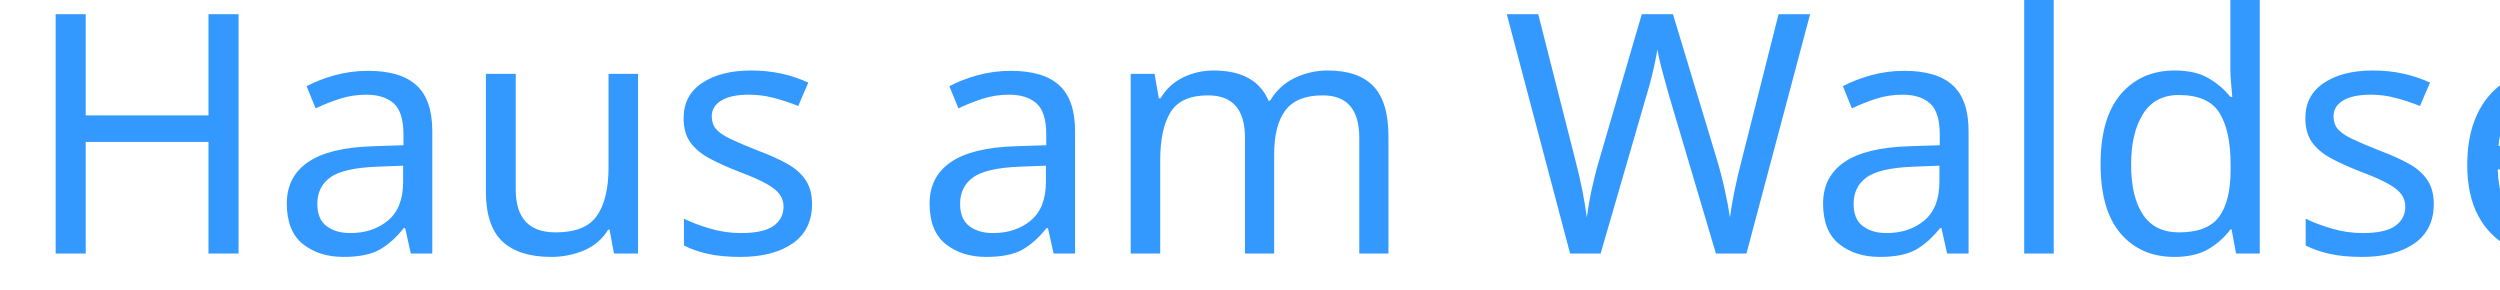
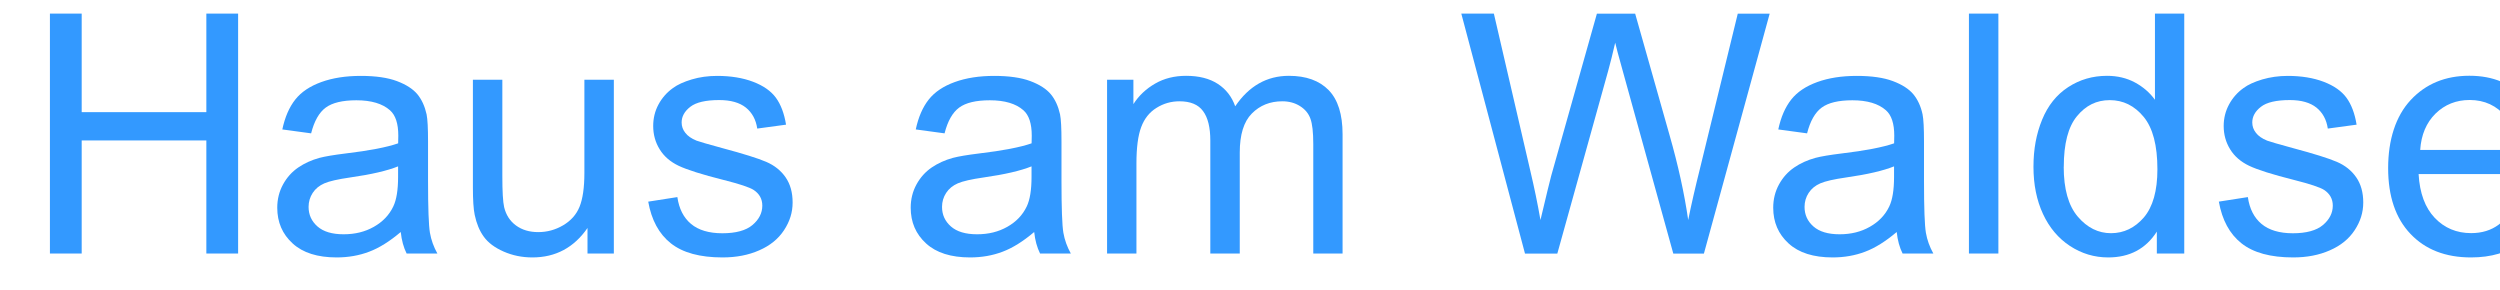
<svg xmlns="http://www.w3.org/2000/svg" id="Ebene_1" version="1.1" viewBox="0 0 345.53 40">
  <defs>
    <style>
      .st0 {
+         isolation: isolate;
+       }
+ 
+       .st1 {
        fill: #39f;
-         font-family: MyriadPro-Regular, 'Myriad Pro';
-         font-size: 46.32px;
      }
    </style>
  </defs>
-   <text class="st0" transform="translate(3.19 35.04)">
-     <tspan x="0" y="0">Haus am Waldsee</tspan>
-   </text>
+   <g class="st0">
+     <g class="st0">
+       <path class="st1" d="M6.9,35.04V1.88h4.39v13.62h17.23V1.88h4.39v33.16h-4.39v-15.63H11.29v15.63h-4.39Z" />
+       <path class="st1" d="M55.37,32.08c-1.51,1.28-2.96,2.19-4.35,2.71-1.39.53-2.89.79-4.49.79-2.64,0-4.67-.64-6.08-1.93-1.42-1.29-2.13-2.94-2.13-4.94,0-1.18.27-2.25.8-3.22s1.24-1.75,2.1-2.34c.87-.59,1.84-1.03,2.93-1.33.8-.21,2.01-.41,3.62-.61,3.29-.39,5.71-.86,7.26-1.4.02-.56.02-.91.02-1.06,0-1.66-.38-2.83-1.15-3.51-1.04-.92-2.59-1.38-4.64-1.38-1.92,0-3.33.34-4.24,1.01-.91.67-1.59,1.86-2.02,3.56l-3.98-.54c.36-1.7.96-3.08,1.79-4.13.83-1.05,2.03-1.85,3.6-2.42,1.57-.57,3.38-.85,5.45-.85s3.72.24,5,.72c1.28.48,2.22,1.09,2.83,1.82.6.73,1.02,1.65,1.27,2.77.14.69.2,1.95.2,3.75v5.43c0,3.78.09,6.18.26,7.18s.52,1.96,1.03,2.88h-4.25c-.42-.84-.69-1.83-.81-2.96ZM55.03,22.99c-1.48.6-3.69,1.12-6.65,1.54-1.67.24-2.86.51-3.55.81-.69.3-1.23.74-1.61,1.32-.38.58-.57,1.23-.57,1.93,0,1.09.41,1.99,1.23,2.71.82.72,2.02,1.08,3.61,1.08s2.96-.34,4.18-1.03c1.22-.69,2.12-1.62,2.69-2.82.44-.92.66-2.28.66-4.07v-1.49Z" />
+       <path class="st1" d="M81.2,35.04v-3.53c-1.87,2.71-4.41,4.07-7.62,4.07-1.42,0-2.74-.27-3.97-.81-1.23-.54-2.14-1.22-2.74-2.05-.6-.82-1.01-1.83-1.26-3.02-.17-.8-.25-2.07-.25-3.8v-14.88h4.07v13.32c0,2.13.08,3.56.25,4.3.26,1.07.8,1.91,1.63,2.52.83.61,1.85.92,3.08.92s2.37-.31,3.44-.94c1.07-.63,1.83-1.48,2.27-2.56s.67-2.64.67-4.69v-12.87h4.07v24.02h-3.64Z" />
+       <path class="st1" d="M89.59,27.87l4.03-.63c.23,1.61.86,2.85,1.89,3.71,1.03.86,2.48,1.29,4.33,1.29s3.26-.38,4.16-1.14c.9-.76,1.36-1.66,1.36-2.68,0-.92-.4-1.64-1.2-2.17-.56-.36-1.94-.82-4.16-1.38-2.99-.75-5.05-1.41-6.21-1.96-1.15-.55-2.03-1.31-2.62-2.28-.6-.97-.89-2.05-.89-3.22,0-1.07.24-2.06.73-2.97.49-.91,1.16-1.67,2-2.27.63-.47,1.5-.86,2.59-1.19s2.27-.49,3.52-.49c1.88,0,3.54.27,4.96.81s2.48,1.28,3.16,2.21c.68.93,1.15,2.17,1.4,3.72l-3.98.54c-.18-1.24-.71-2.2-1.57-2.9-.87-.69-2.09-1.04-3.68-1.04-1.87,0-3.2.31-4,.93-.8.62-1.2,1.34-1.2,2.17,0,.53.17,1,.5,1.42.33.44.85.8,1.56,1.09.41.15,1.61.5,3.6,1.04,2.88.77,4.89,1.4,6.03,1.89,1.14.49,2.03,1.2,2.68,2.14.65.94.97,2.1.97,3.48s-.4,2.63-1.19,3.83c-.79,1.2-1.93,2.13-3.43,2.78-1.49.66-3.18.98-5.07.98-3.12,0-5.5-.65-7.14-1.95-1.64-1.3-2.68-3.22-3.13-5.77Z" />
+       <path class="st1" d="M142.92,32.08c-1.51,1.28-2.96,2.19-4.35,2.71-1.39.53-2.89.79-4.49.79-2.64,0-4.67-.64-6.08-1.93-1.42-1.29-2.13-2.94-2.13-4.94,0-1.18.27-2.25.8-3.22s1.24-1.75,2.1-2.34c.87-.59,1.84-1.03,2.93-1.33.8-.21,2.01-.41,3.62-.61,3.29-.39,5.71-.86,7.26-1.4.02-.56.02-.91.02-1.06,0-1.66-.38-2.83-1.15-3.51-1.04-.92-2.59-1.38-4.64-1.38-1.92,0-3.33.34-4.24,1.01-.91.67-1.59,1.86-2.02,3.56l-3.98-.54c.36-1.7.96-3.08,1.79-4.13.83-1.05,2.03-1.85,3.6-2.42,1.57-.57,3.38-.85,5.45-.85s3.72.24,5,.72c1.28.48,2.22,1.09,2.83,1.82.6.73,1.02,1.65,1.27,2.77.14.69.2,1.95.2,3.75v5.43c0,3.78.09,6.18.26,7.18s.52,1.96,1.03,2.88h-4.25c-.42-.84-.69-1.83-.81-2.96ZM142.58,22.99c-1.48.6-3.69,1.12-6.65,1.54-1.67.24-2.86.51-3.55.81-.69.3-1.23.74-1.61,1.32-.38.58-.57,1.23-.57,1.93,0,1.09.41,1.99,1.23,2.71.82.72,2.02,1.08,3.61,1.08s2.96-.34,4.18-1.03c1.22-.69,2.12-1.62,2.69-2.82.44-.92.66-2.28.66-4.07v-1.49Z" />
+       <path class="st1" d="M153.01,35.04V11.02h3.64v3.37c.75-1.18,1.76-2.12,3.01-2.84,1.25-.72,2.68-1.07,4.27-1.07,1.78,0,3.24.37,4.38,1.11,1.14.74,1.94,1.77,2.41,3.1,1.9-2.8,4.37-4.21,7.42-4.21,2.38,0,4.21.66,5.5,1.98,1.28,1.32,1.92,3.35,1.92,6.09v16.49h-4.05v-15.13c0-1.63-.13-2.8-.4-3.52-.26-.72-.74-1.29-1.44-1.73s-1.51-.66-2.44-.66c-1.69,0-3.09.56-4.21,1.69s-1.67,2.92-1.67,5.39v13.96h-4.07v-15.61c0-1.81-.33-3.17-1-4.07-.66-.91-1.75-1.36-3.26-1.36-1.15,0-2.21.3-3.18.91-.97.6-1.68,1.49-2.11,2.65-.44,1.16-.66,2.83-.66,5.02v12.46h-4.07Z" />
+       <path class="st1" d="M210.77,35.04L201.97,1.88h4.5l5.04,21.74c.54,2.28,1.01,4.54,1.4,6.79.84-3.54,1.34-5.59,1.49-6.13l6.31-22.39h5.29l4.75,16.78c1.19,4.16,2.05,8.07,2.58,11.74.42-2.1.97-4.5,1.65-7.21l5.2-21.31h4.41l-9.09,33.16h-4.23l-6.99-25.26c-.59-2.11-.94-3.41-1.04-3.89-.35,1.52-.67,2.82-.97,3.89l-7.03,25.26h-4.48Z" />
+       <path class="st1" d="M262.13,32.08c-1.51,1.28-2.96,2.19-4.35,2.71-1.39.53-2.89.79-4.49.79-2.64,0-4.67-.64-6.08-1.93-1.42-1.29-2.13-2.94-2.13-4.94,0-1.18.27-2.25.8-3.22s1.24-1.75,2.1-2.34,1.84-1.03,2.93-1.33c.8-.21,2-.41,3.62-.61,3.29-.39,5.71-.86,7.26-1.4.01-.56.02-.91.02-1.06,0-1.66-.38-2.83-1.15-3.51-1.04-.92-2.59-1.38-4.64-1.38-1.92,0-3.33.34-4.24,1.01-.91.67-1.59,1.86-2.02,3.56l-3.98-.54c.36-1.7.96-3.08,1.79-4.13s2.03-1.85,3.6-2.42,3.38-.85,5.45-.85,3.72.24,5,.72c1.28.48,2.22,1.09,2.83,1.82.6.73,1.03,1.65,1.27,2.77.14.69.2,1.95.2,3.75v5.43c0,3.78.09,6.18.26,7.18.17,1,.52,1.96,1.03,2.88h-4.25c-.42-.84-.69-1.83-.81-2.96ZM261.79,22.99c-1.48.6-3.69,1.12-6.65,1.54-1.67.24-2.86.51-3.55.81-.69.3-1.23.74-1.61,1.32-.38.58-.57,1.23-.57,1.93,0,1.09.41,1.99,1.23,2.71.82.72,2.02,1.08,3.61,1.08s2.96-.34,4.18-1.03c1.22-.69,2.12-1.62,2.69-2.82.44-.92.66-2.28.66-4.07v-1.49Z" />
+       <path class="st1" d="M272.13,35.04V1.88h4.07v33.16h-4.07Z" />
+       <path class="st1" d="M298.1,35.04v-3.03c-1.52,2.38-3.76,3.57-6.72,3.57-1.92,0-3.67-.53-5.28-1.58-1.61-1.06-2.85-2.53-3.73-4.42s-1.32-4.07-1.32-6.53.4-4.57,1.2-6.52c.8-1.95,2-3.45,3.6-4.49,1.6-1.04,3.38-1.56,5.36-1.56,1.45,0,2.74.31,3.87.92,1.13.61,2.05,1.41,2.76,2.39V1.88h4.05v33.16h-3.78ZM285.23,23.05c0,3.08.65,5.38,1.95,6.9,1.3,1.52,2.83,2.28,4.59,2.28s3.29-.73,4.54-2.18c1.24-1.46,1.87-3.67,1.87-6.66,0-3.29-.63-5.7-1.9-7.24-1.27-1.54-2.83-2.31-4.68-2.31s-3.32.74-4.54,2.22-1.82,3.81-1.82,6.99Z" />
+       <path class="st1" d="M306.65,27.87l4.03-.63c.23,1.61.86,2.85,1.89,3.71,1.03.86,2.48,1.29,4.33,1.29s3.26-.38,4.16-1.14c.9-.76,1.36-1.66,1.36-2.68,0-.92-.4-1.64-1.2-2.17-.56-.36-1.95-.82-4.16-1.38-2.99-.75-5.06-1.41-6.21-1.96-1.15-.55-2.03-1.31-2.62-2.28-.6-.97-.89-2.05-.89-3.22,0-1.07.25-2.06.74-2.97.49-.91,1.16-1.67,2-2.27.63-.47,1.5-.86,2.59-1.19,1.09-.32,2.27-.49,3.52-.49,1.88,0,3.54.27,4.96.81s2.48,1.28,3.16,2.21c.68.93,1.15,2.17,1.4,3.72l-3.98.54c-.18-1.24-.71-2.2-1.57-2.9-.87-.69-2.09-1.04-3.67-1.04-1.87,0-3.21.31-4,.93-.8.62-1.2,1.34-1.2,2.17,0,.53.17,1,.5,1.42.33.44.85.8,1.56,1.09.41.15,1.61.5,3.6,1.04,2.88.77,4.89,1.4,6.03,1.89,1.14.49,2.03,1.2,2.68,2.14.65.94.97,2.1.97,3.48s-.4,2.63-1.19,3.83c-.79,1.2-1.93,2.13-3.43,2.78-1.49.66-3.18.98-5.07.98-3.12,0-5.5-.65-7.14-1.95-1.64-1.3-2.68-3.22-3.13-5.77Z" />
+       <path class="st1" d="M347.88,27.3l4.21.52c-.66,2.46-1.89,4.37-3.69,5.72-1.79,1.36-4.09,2.04-6.88,2.04-3.51,0-6.3-1.08-8.36-3.25-2.06-2.16-3.09-5.2-3.09-9.1s1.04-7.18,3.12-9.41,4.78-3.35,8.1-3.35,5.84,1.09,7.87,3.28c2.04,2.19,3.05,5.26,3.05,9.23,0,.24,0,.6-.02,1.08h-17.91c.15,2.64.9,4.66,2.24,6.06,1.34,1.4,3.01,2.1,5.02,2.1,1.49,0,2.77-.39,3.82-1.18s1.89-2.04,2.51-3.75ZM334.51,20.72h13.41c-.18-2.02-.69-3.54-1.54-4.55-1.3-1.57-2.98-2.35-5.04-2.35-1.87,0-3.44.63-4.72,1.88-1.27,1.25-1.98,2.93-2.12,5.02Z" />
+       <path class="st1" d="M373.64,27.3l4.21.52c-.66,2.46-1.89,4.37-3.69,5.72-1.79,1.36-4.09,2.04-6.88,2.04-3.51,0-6.3-1.08-8.36-3.25-2.06-2.16-3.09-5.2-3.09-9.1s1.04-7.18,3.12-9.41,4.78-3.35,8.1-3.35,5.84,1.09,7.87,3.28c2.04,2.19,3.05,5.26,3.05,9.23,0,.24,0,.6-.02,1.08h-17.91c.15,2.64.9,4.66,2.24,6.06,1.34,1.4,3.01,2.1,5.02,2.1,1.49,0,2.77-.39,3.82-1.18s1.89-2.04,2.51-3.75ZM360.27,20.72h13.41c-.18-2.02-.69-3.54-1.54-4.55-1.3-1.57-2.98-2.35-5.04-2.35-1.87,0-3.44.63-4.72,1.88-1.27,1.25-1.98,2.93-2.12,5.02Z" />
+     </g>
+   </g>
</svg>
